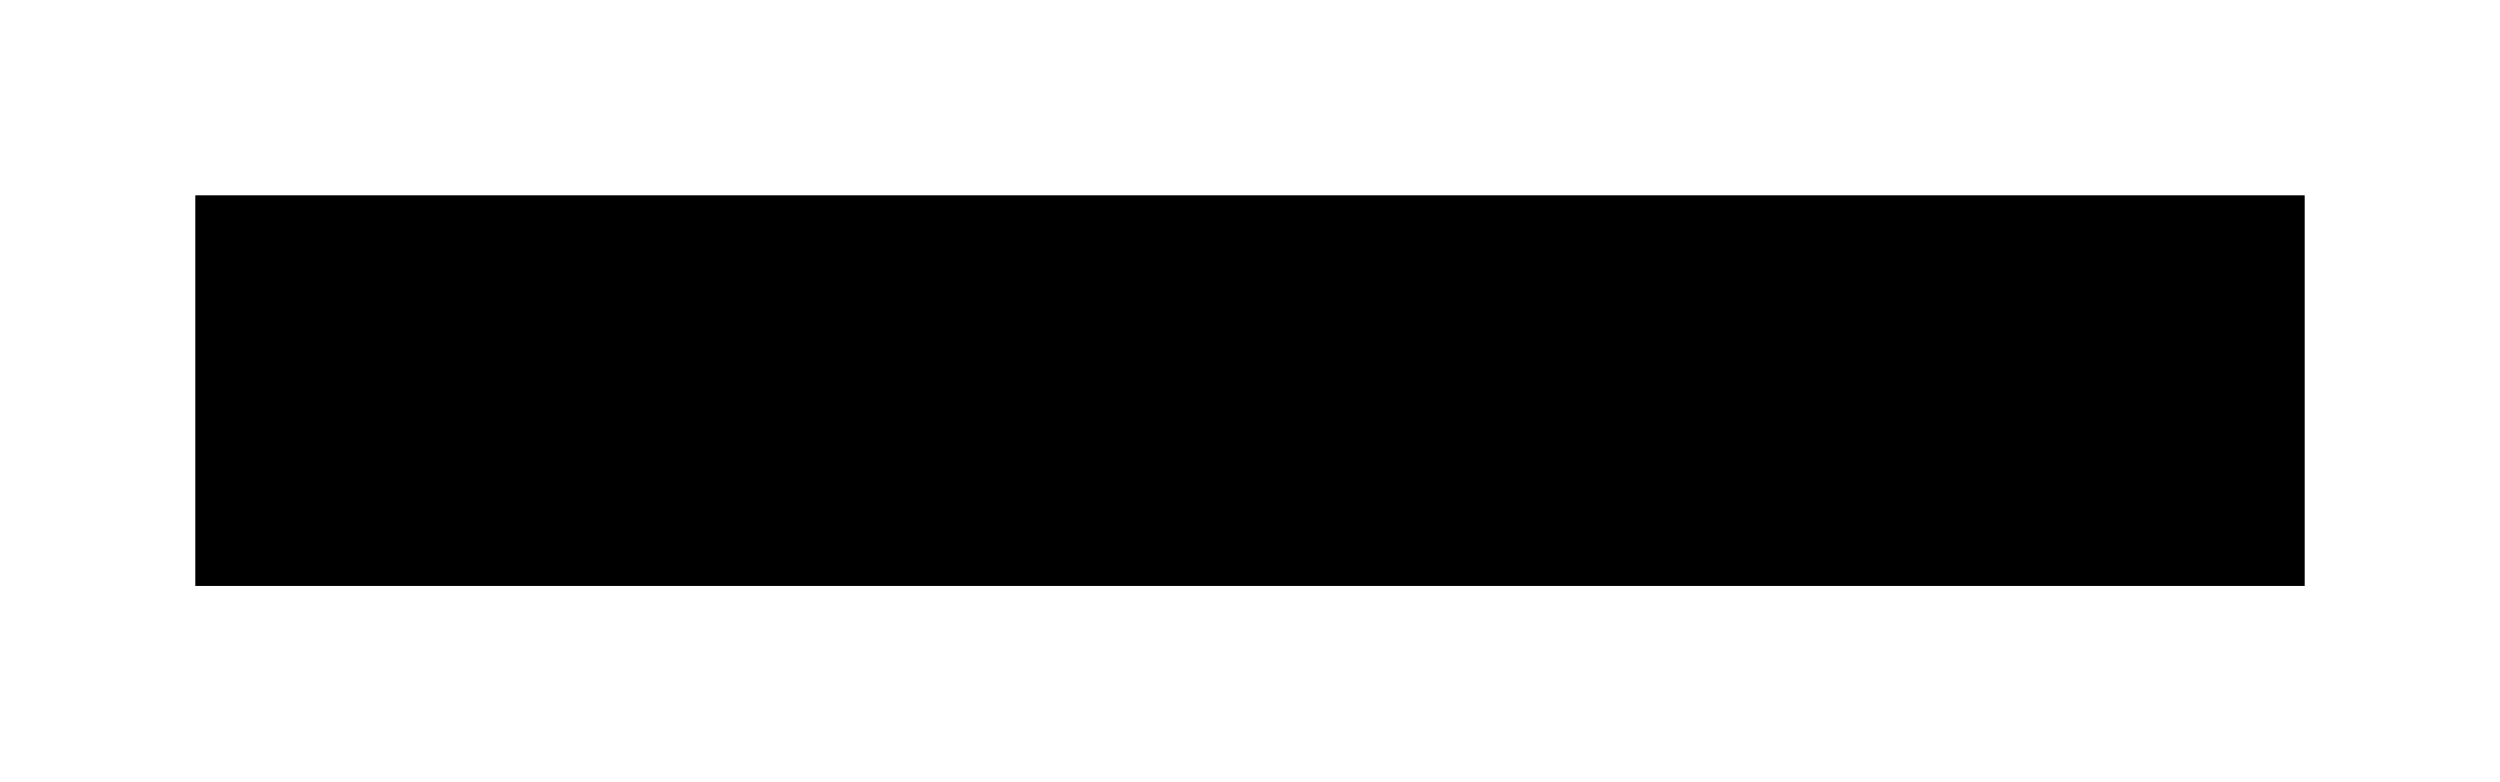
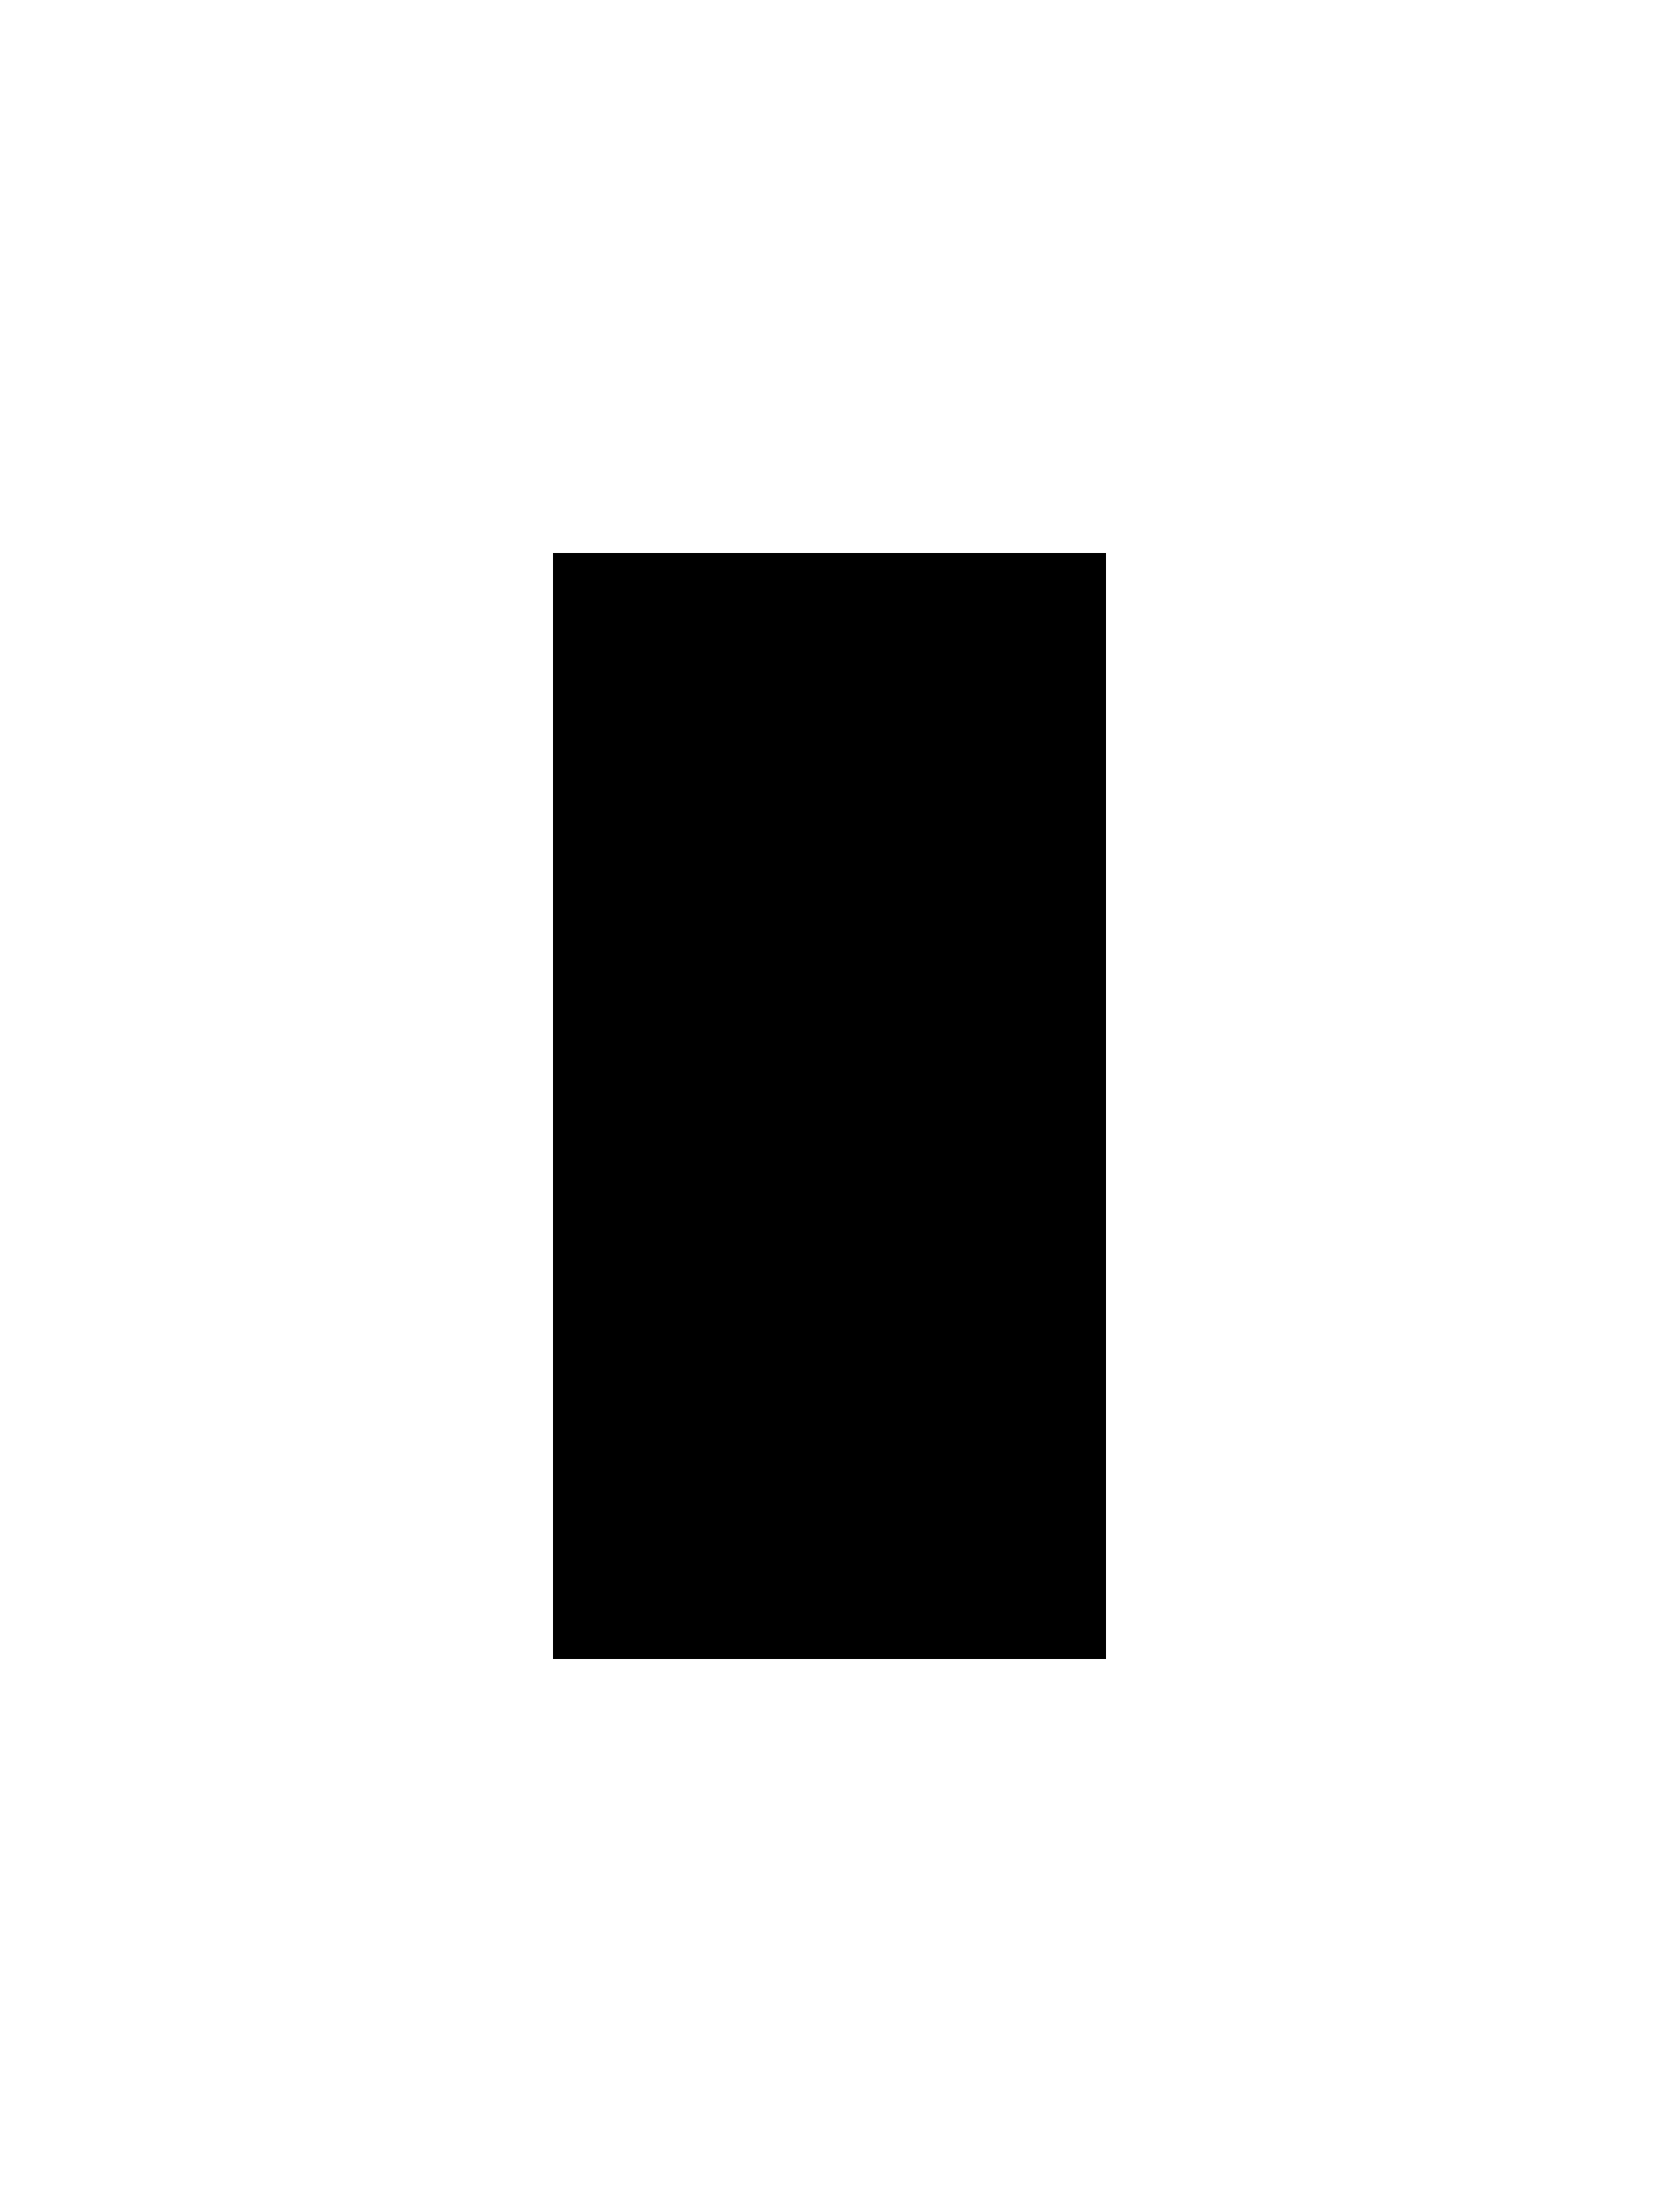
- <svg xmlns="http://www.w3.org/2000/svg" width="128" height="40" viewBox="-15 -20 128 40">
-   <path fill="black" stroke="none" fill-rule="evenodd" d="M -5 -10 L -5 10 L 103 10 L 103 -10 L -5 -10 Z" />
+ <svg xmlns="http://www.w3.org/2000/svg" width="30" height="40" viewBox="-15 -20 30 40">
+   <path fill="black" stroke="none" fill-rule="evenodd" d="M -5 -10 L -5 10 L 5 10 L 5 -10 L -5 -10 Z" />
</svg>
